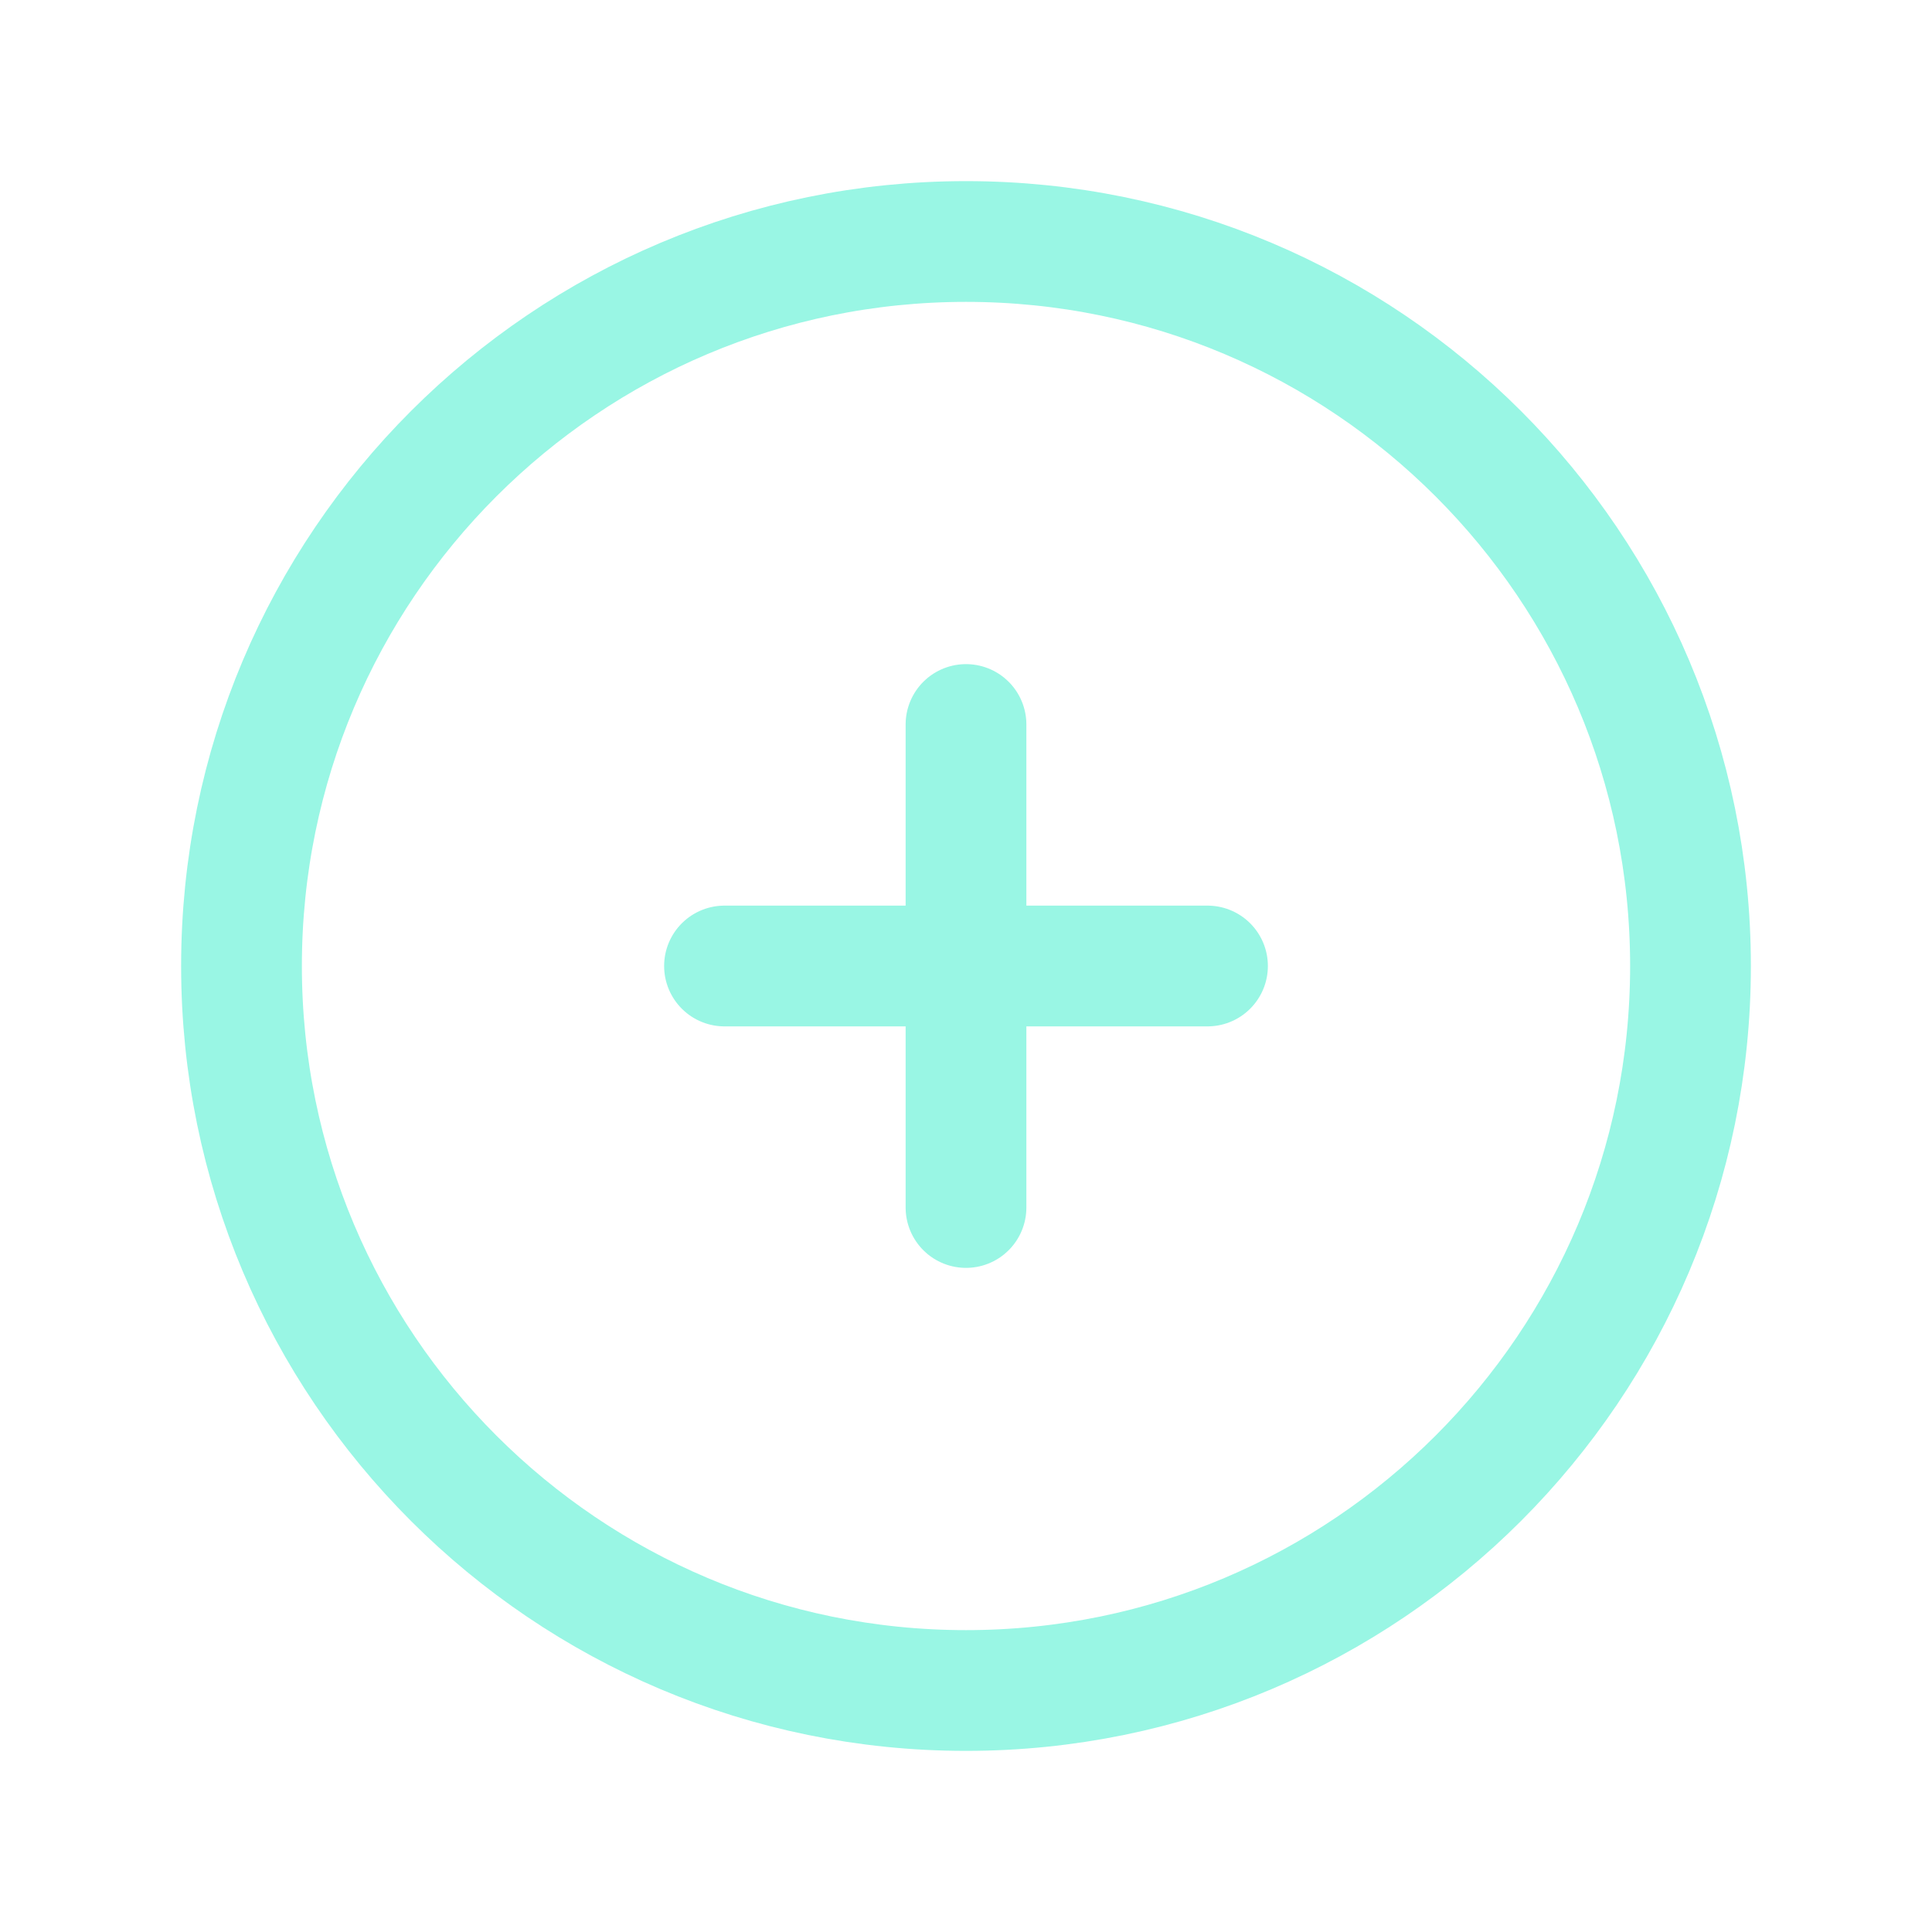
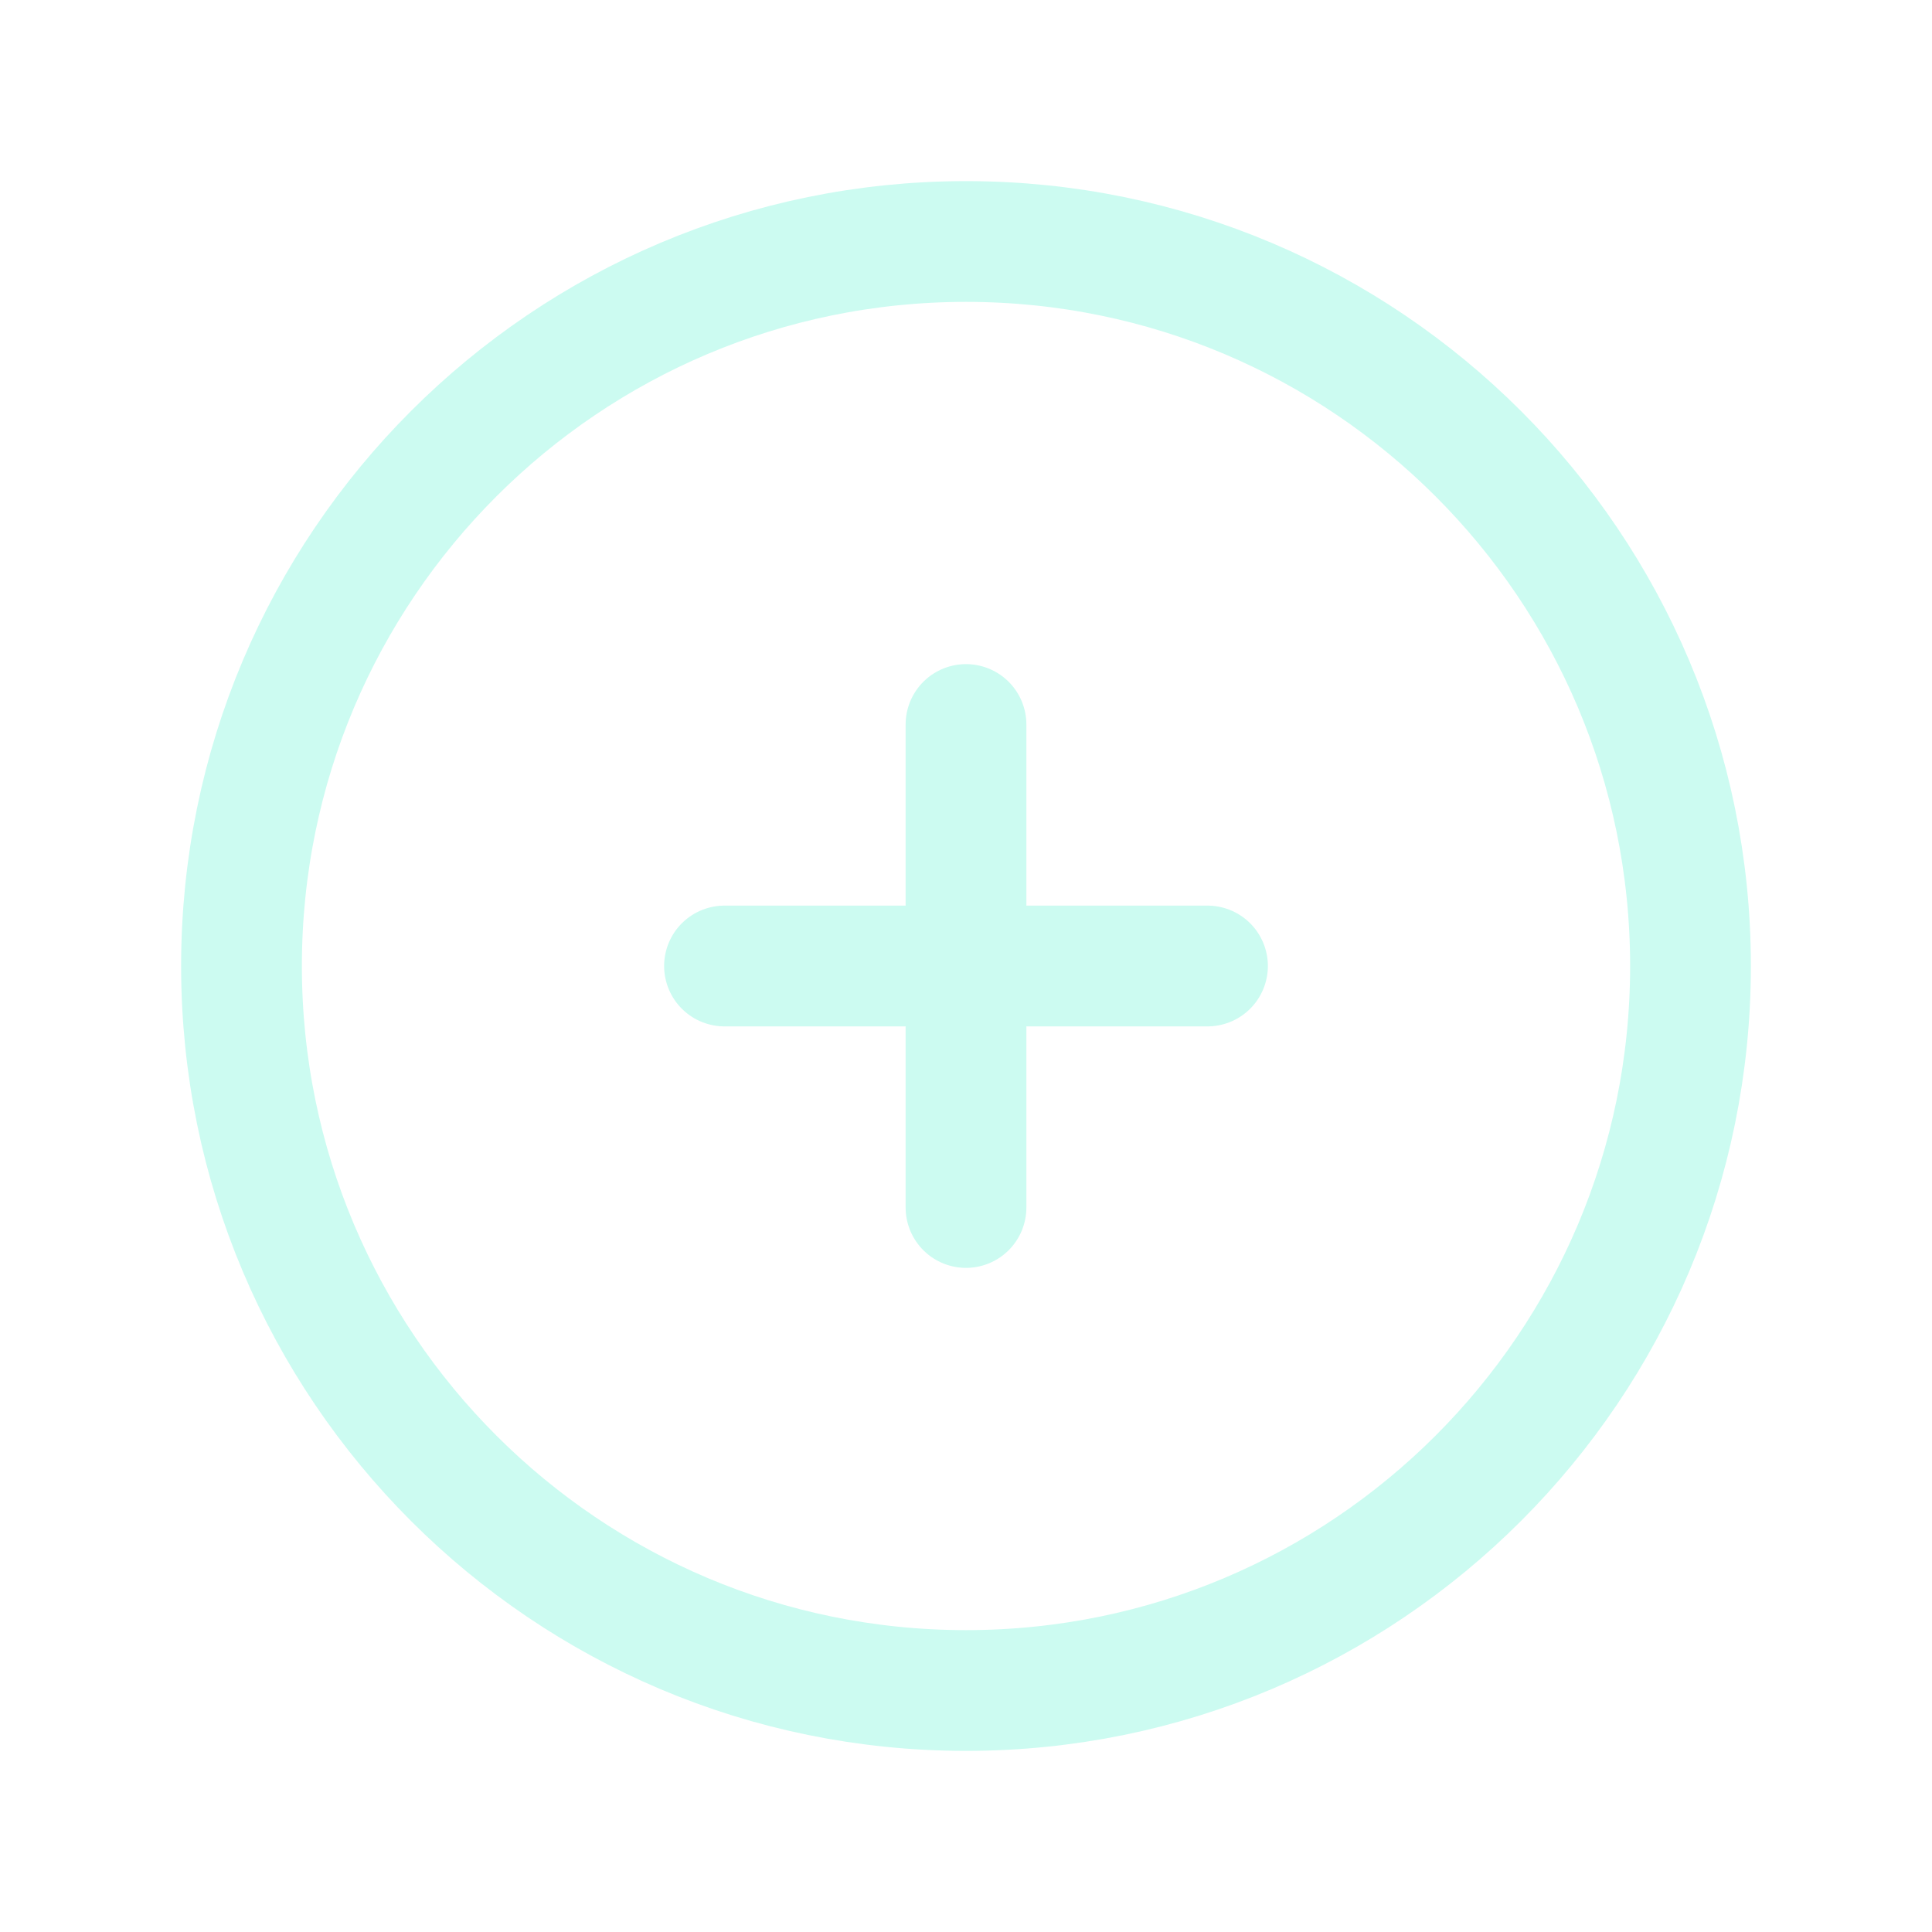
- <svg xmlns="http://www.w3.org/2000/svg" fill="none" viewBox="0 0 24 24" stroke-width="1.5" stroke="rgb(153, 246, 228)" class="w-6 h-6">
+ <svg xmlns="http://www.w3.org/2000/svg" fill="none" viewBox="0 0 24 24" stroke-width="1.5" stroke="rgb(204 251 241)" class="w-6 h-6">
  <path stroke-linecap="round" stroke-linejoin="round" d="M12 9v6m3-3H9m12 0a9 9 0 11-18 0 9 9 0 0118 0z" />
</svg>
